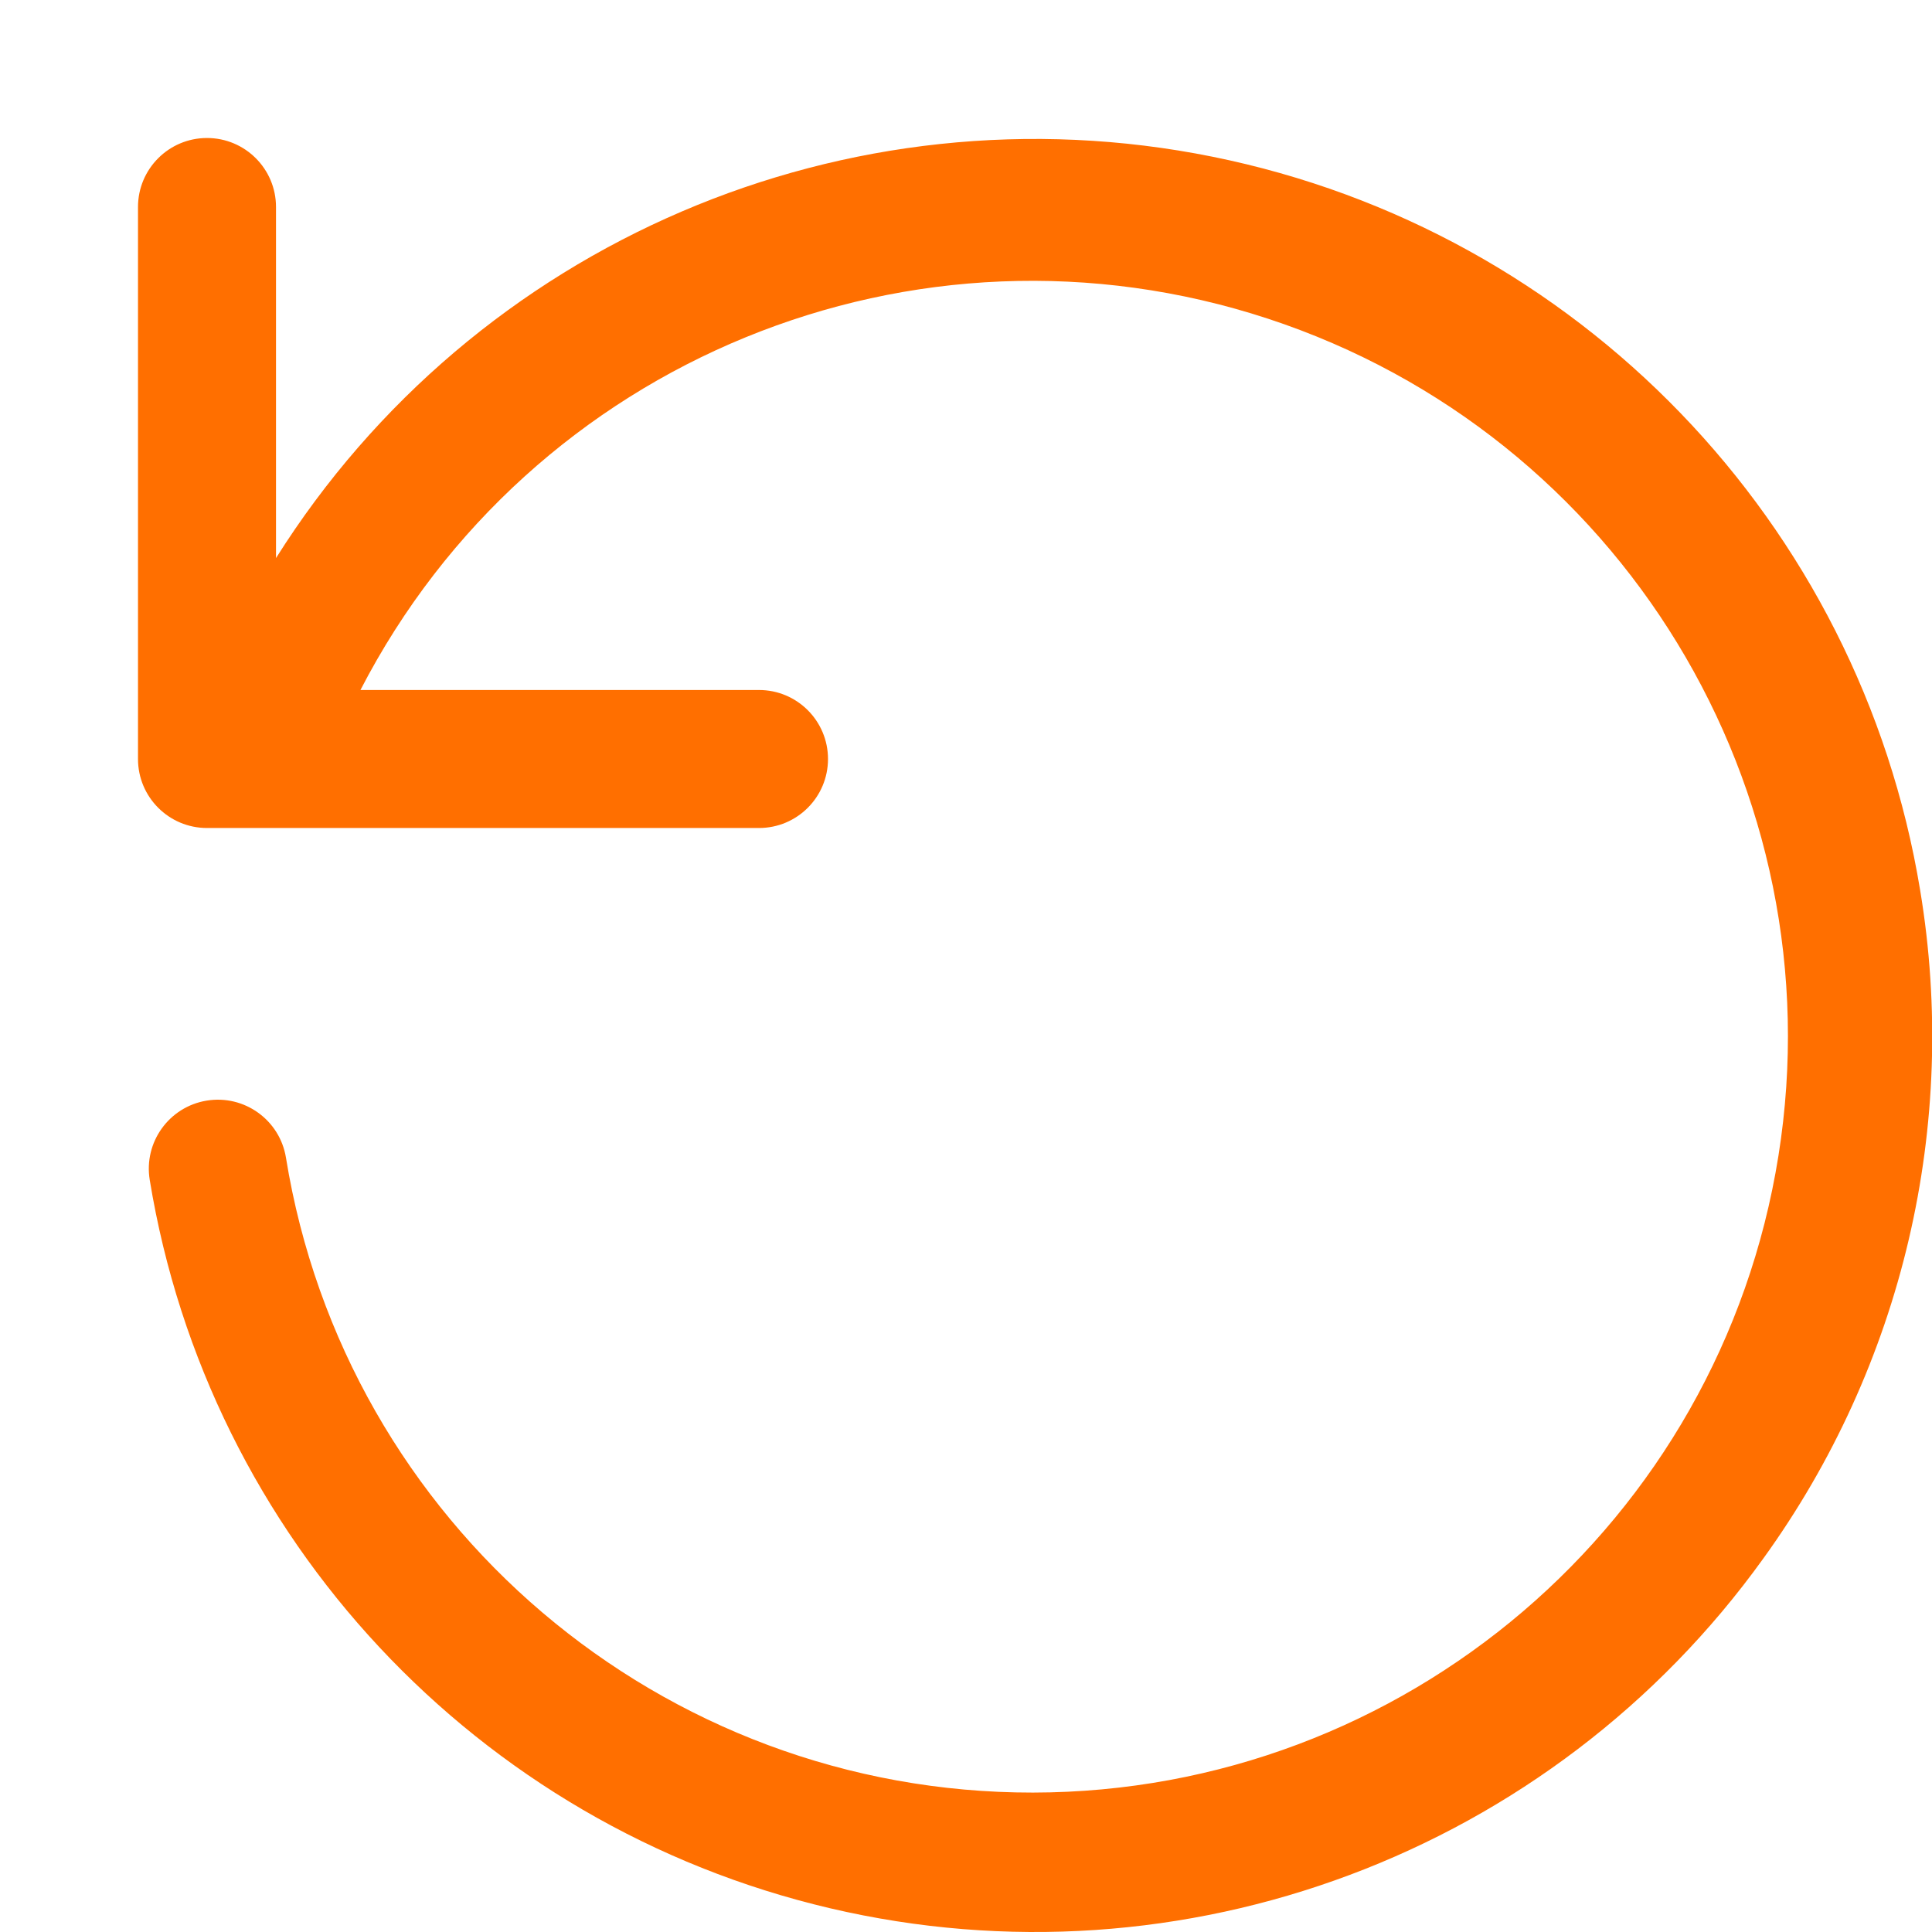
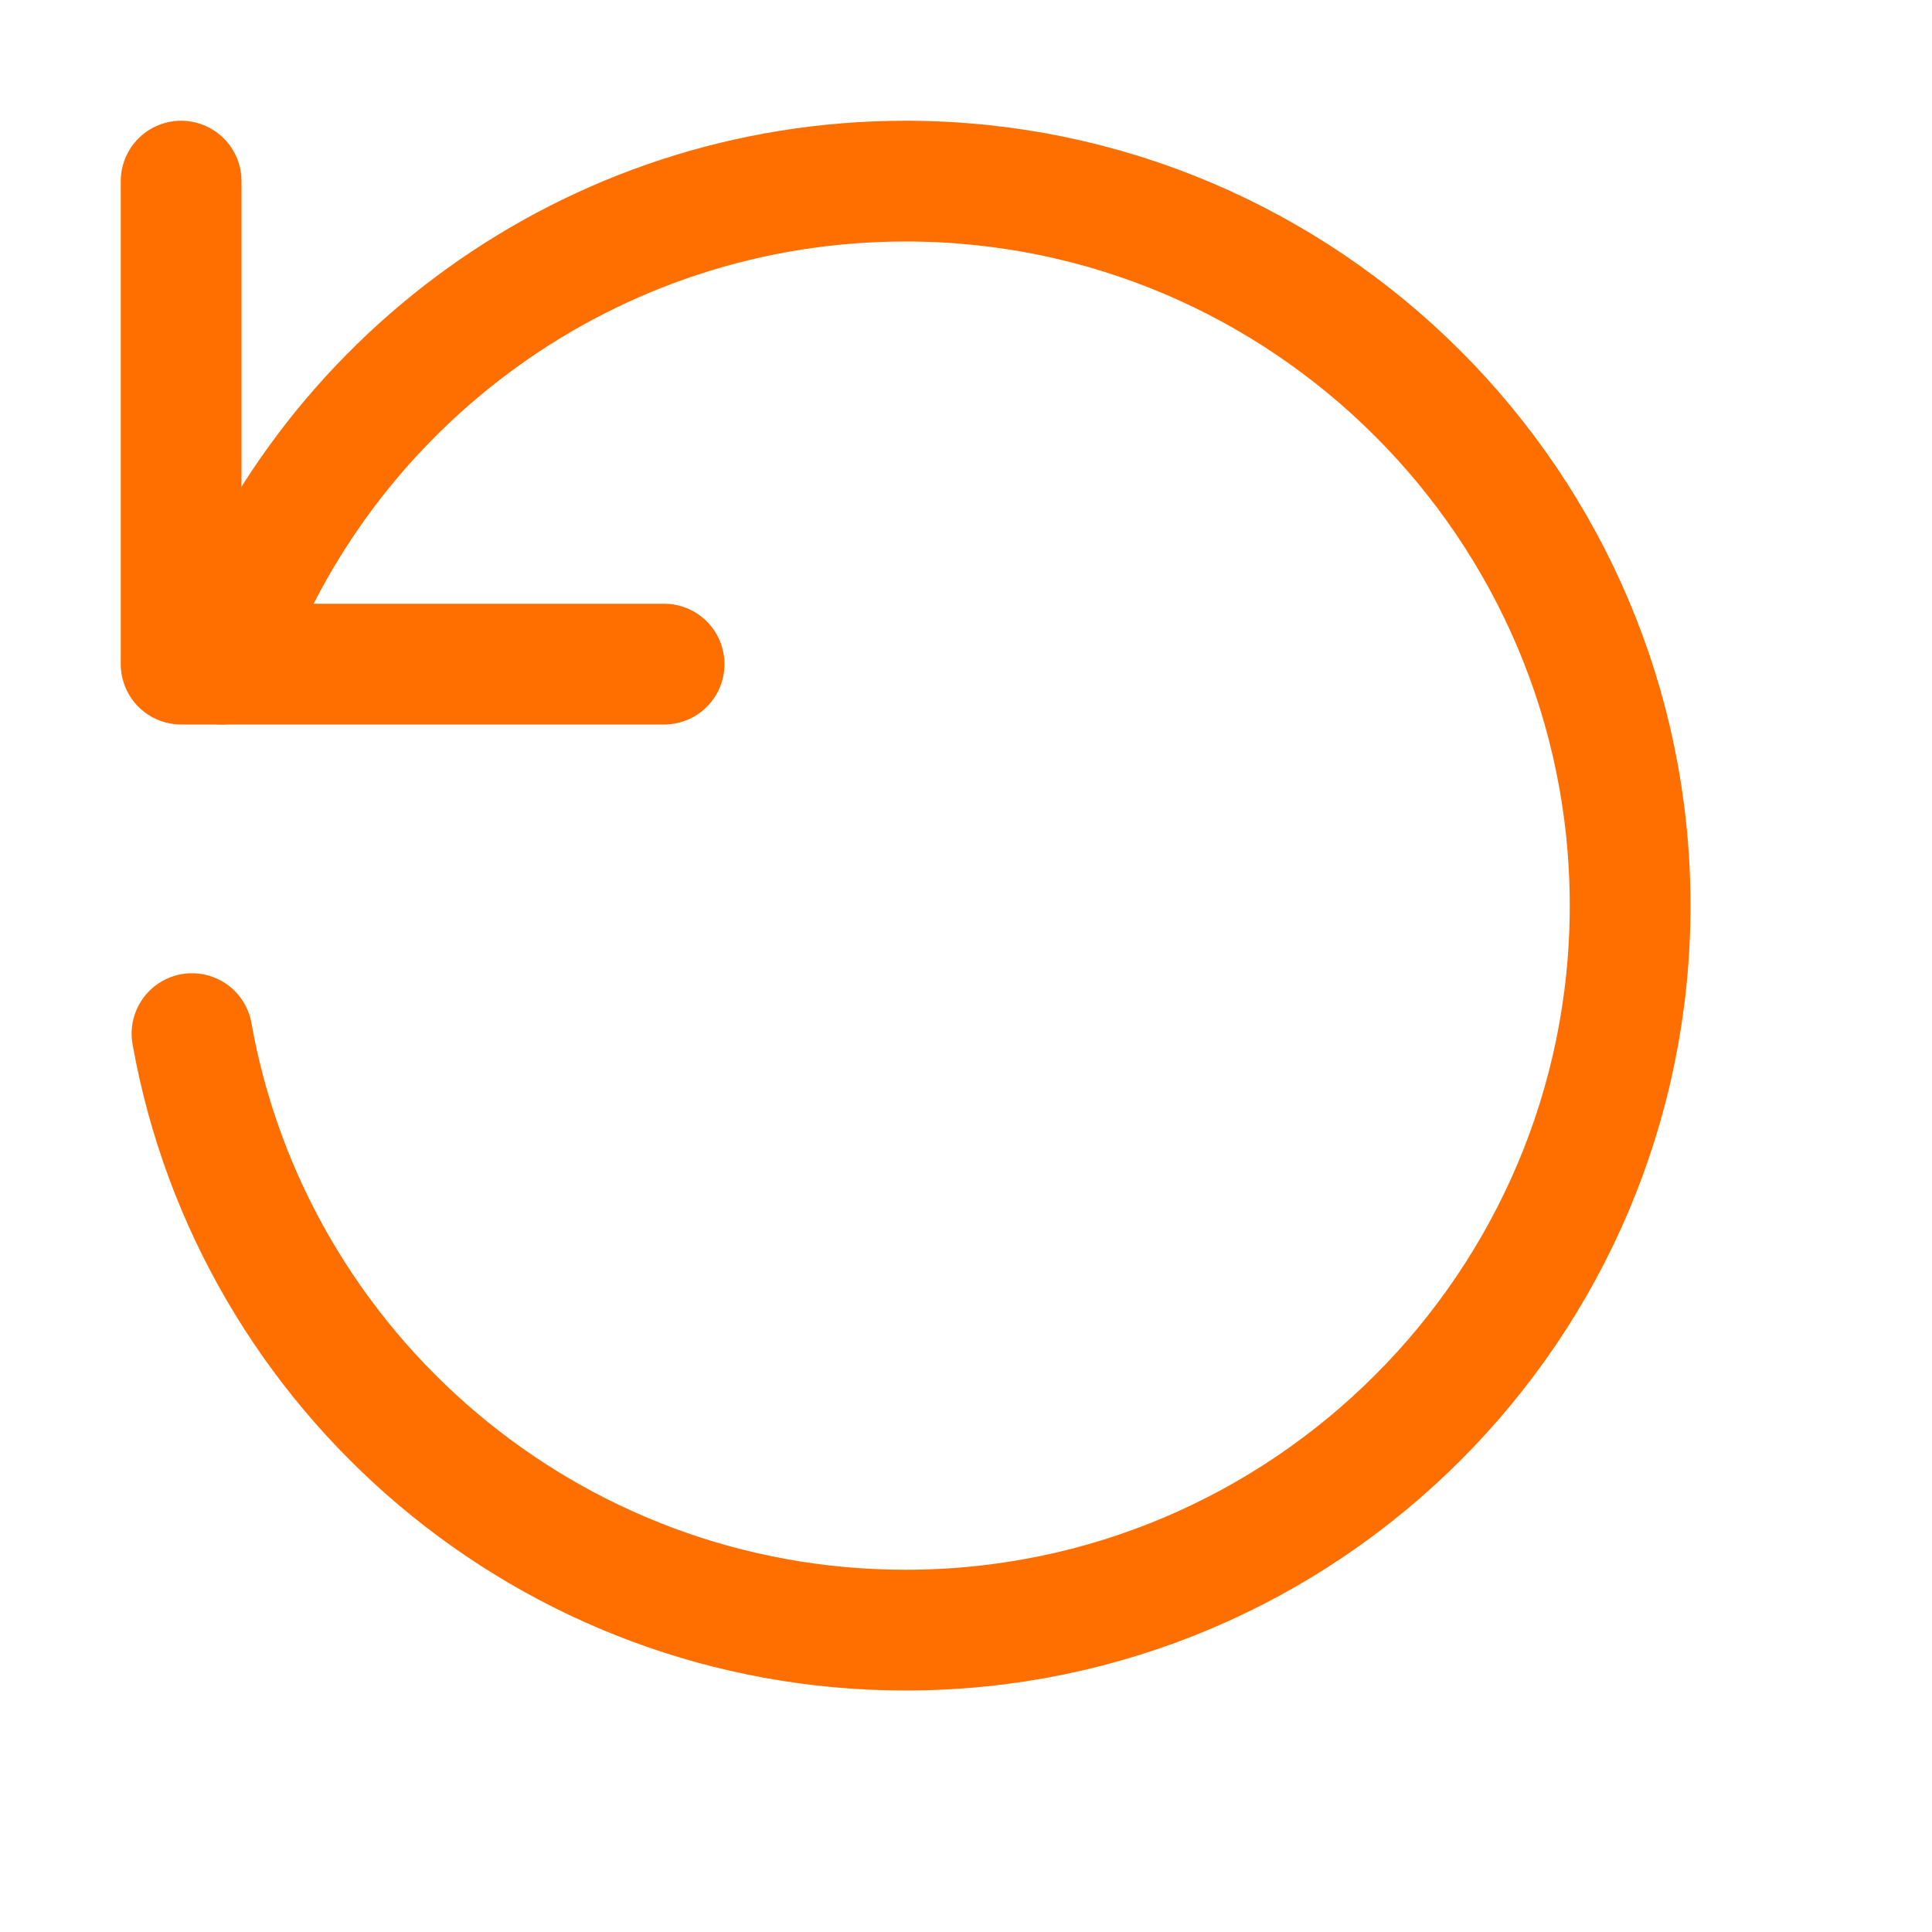
- <svg xmlns="http://www.w3.org/2000/svg" width="14" height="14" viewBox="0 0 14 14">
-   <path d="M13.914,6.45A6.5,6.5,0,0,0,2,4.044V1.5a.5.5,0,0,0-1,0v4a.5.5,0,0,0,.5.5h4a.5.5,0,0,0,0-1H2.612a5.477,5.477,0,1,1-.54,3.388.5.5,0,1,0-.987.162,6.5,6.5,0,0,0,11.693,2.743A6.459,6.459,0,0,0,13.914,6.45Z" style="fill:#ff6f00" />
+ <svg xmlns="http://www.w3.org/2000/svg" id="a" width="16" height="16" viewBox="0 0 16 16">
+   <polyline points="1.5 1.5 1.5 5.5 5.5 5.5" style="fill:none; stroke:#ff6f00; stroke-linecap:round; stroke-linejoin:round;" />
+   <path d="M1.84,5.5c.82-2.33,3.05-4,5.66-4,3.31,0,6,2.69,6,6s-2.69,6-6,6c-2.95,0-5.41-2.13-5.91-4.94" style="fill:none; stroke:#ff6f00; stroke-linecap:round; stroke-linejoin:round;" />
</svg>
